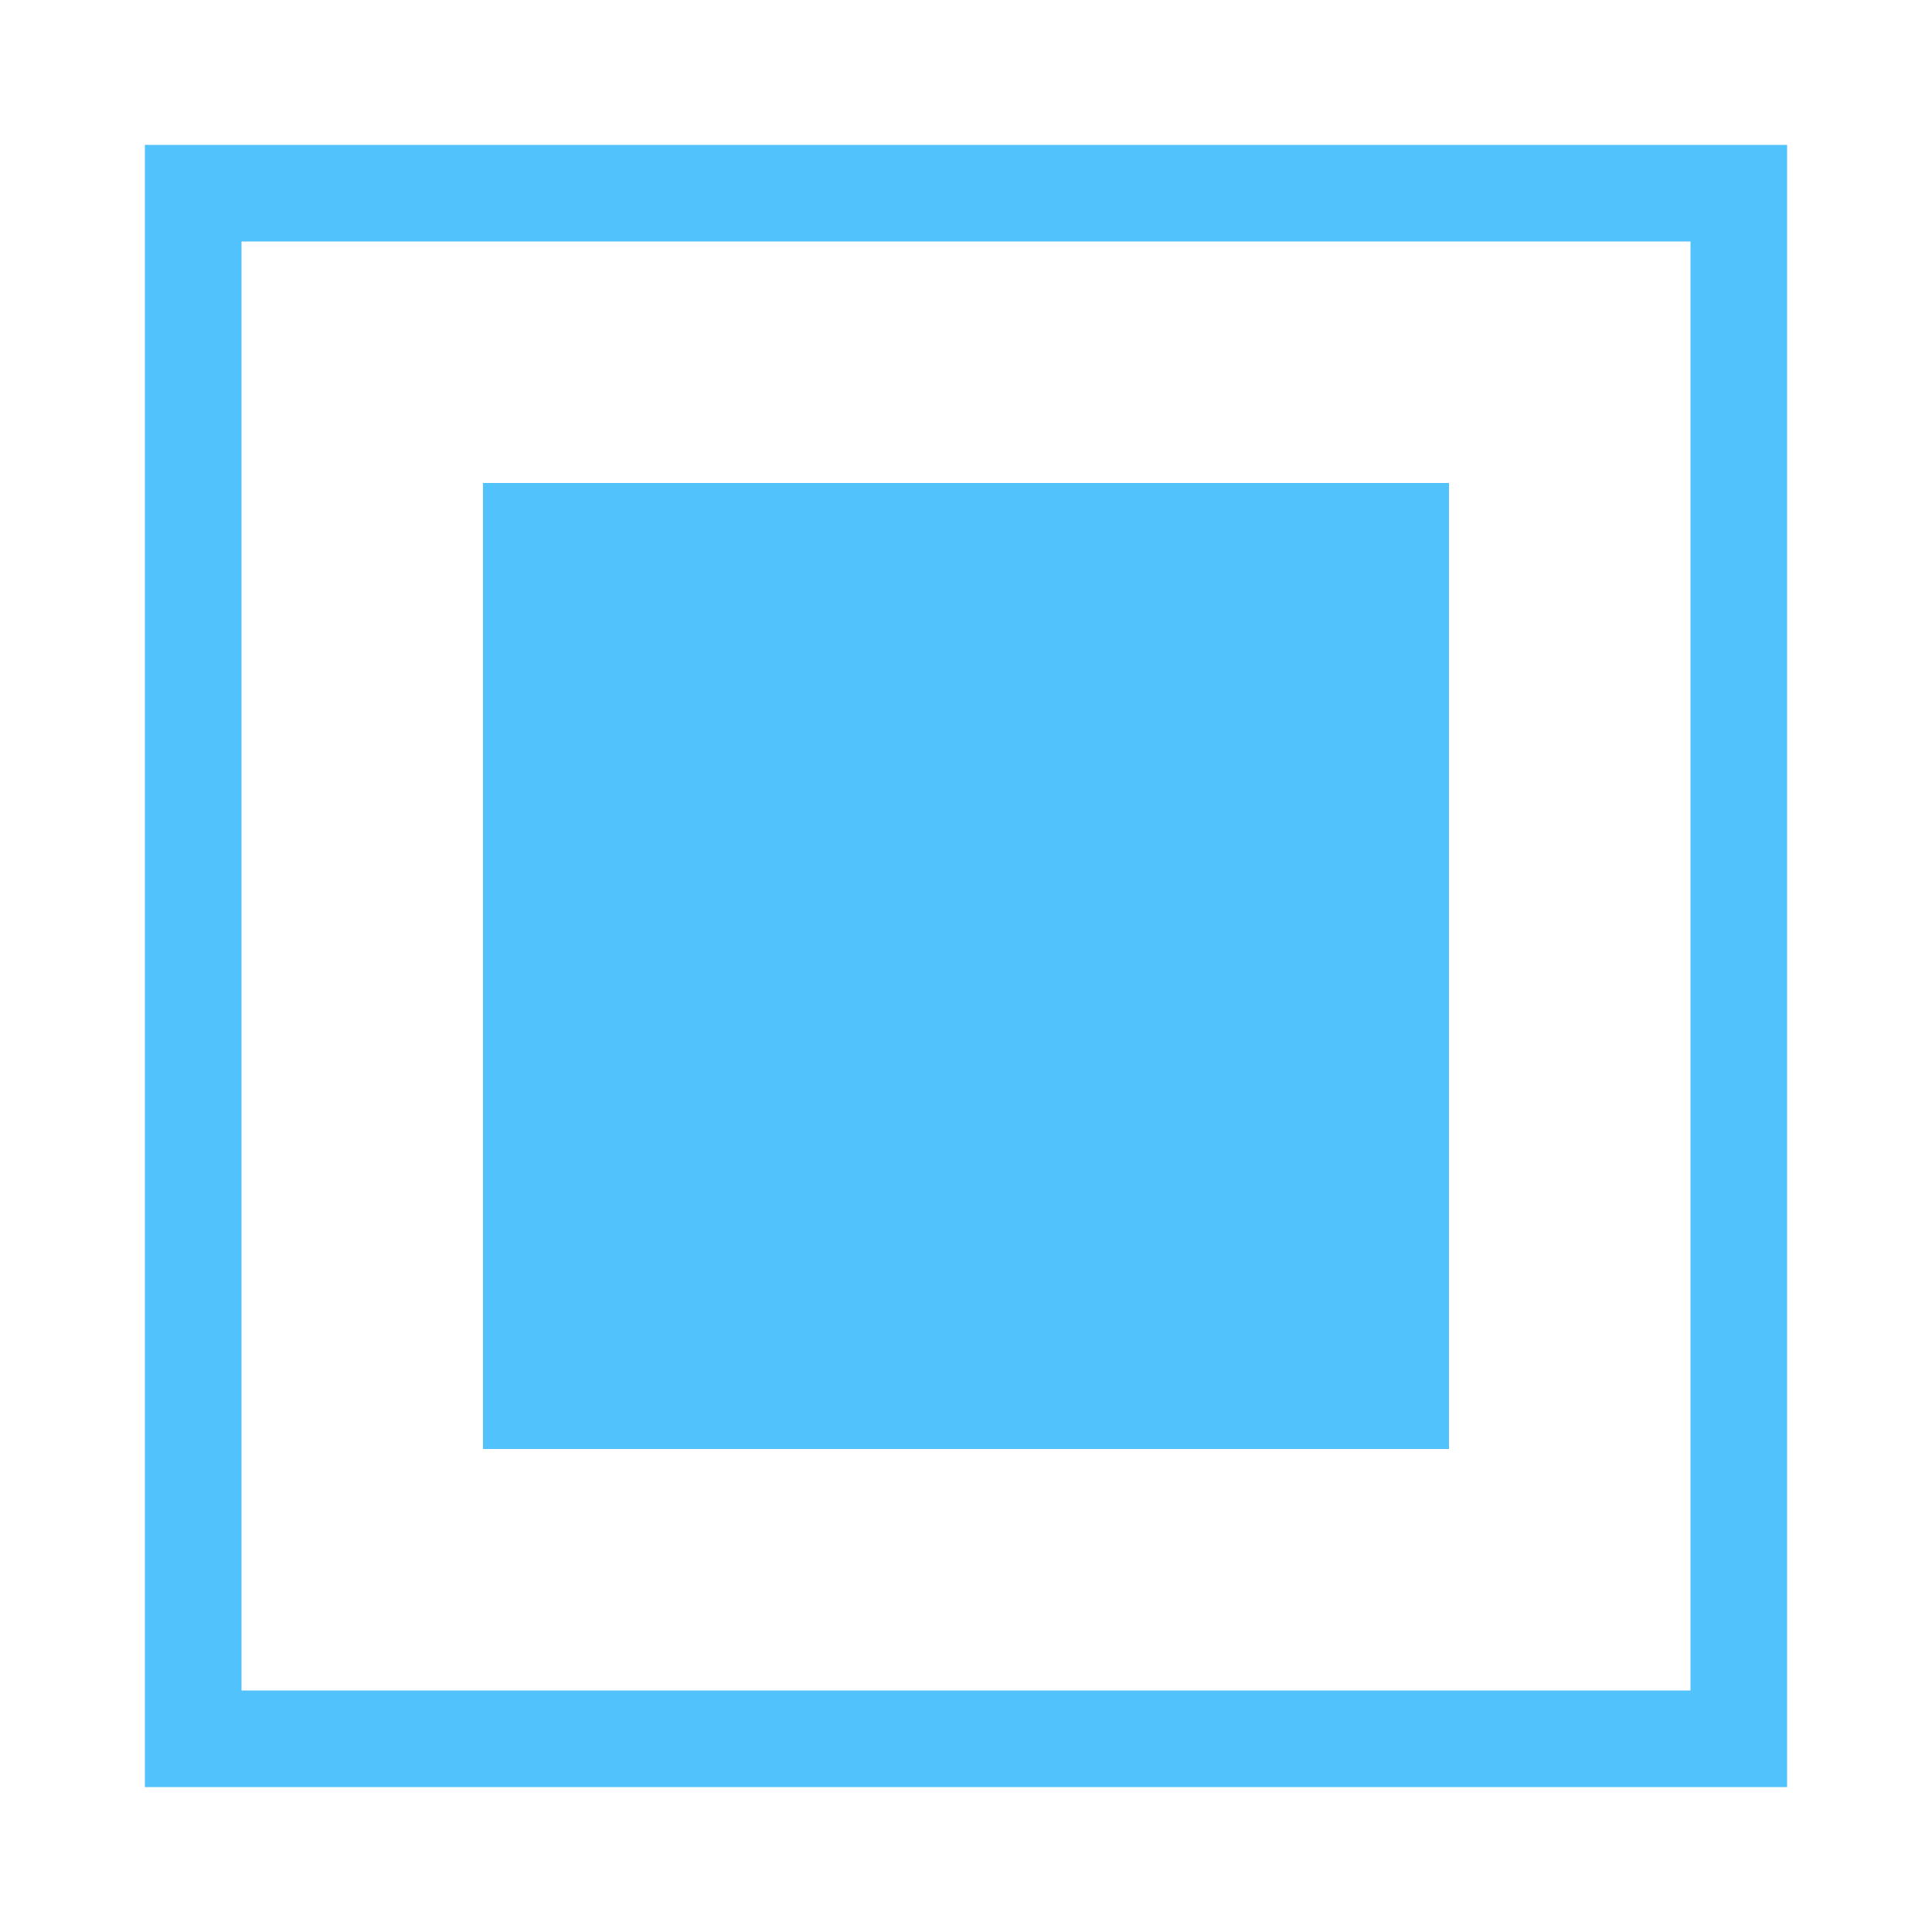
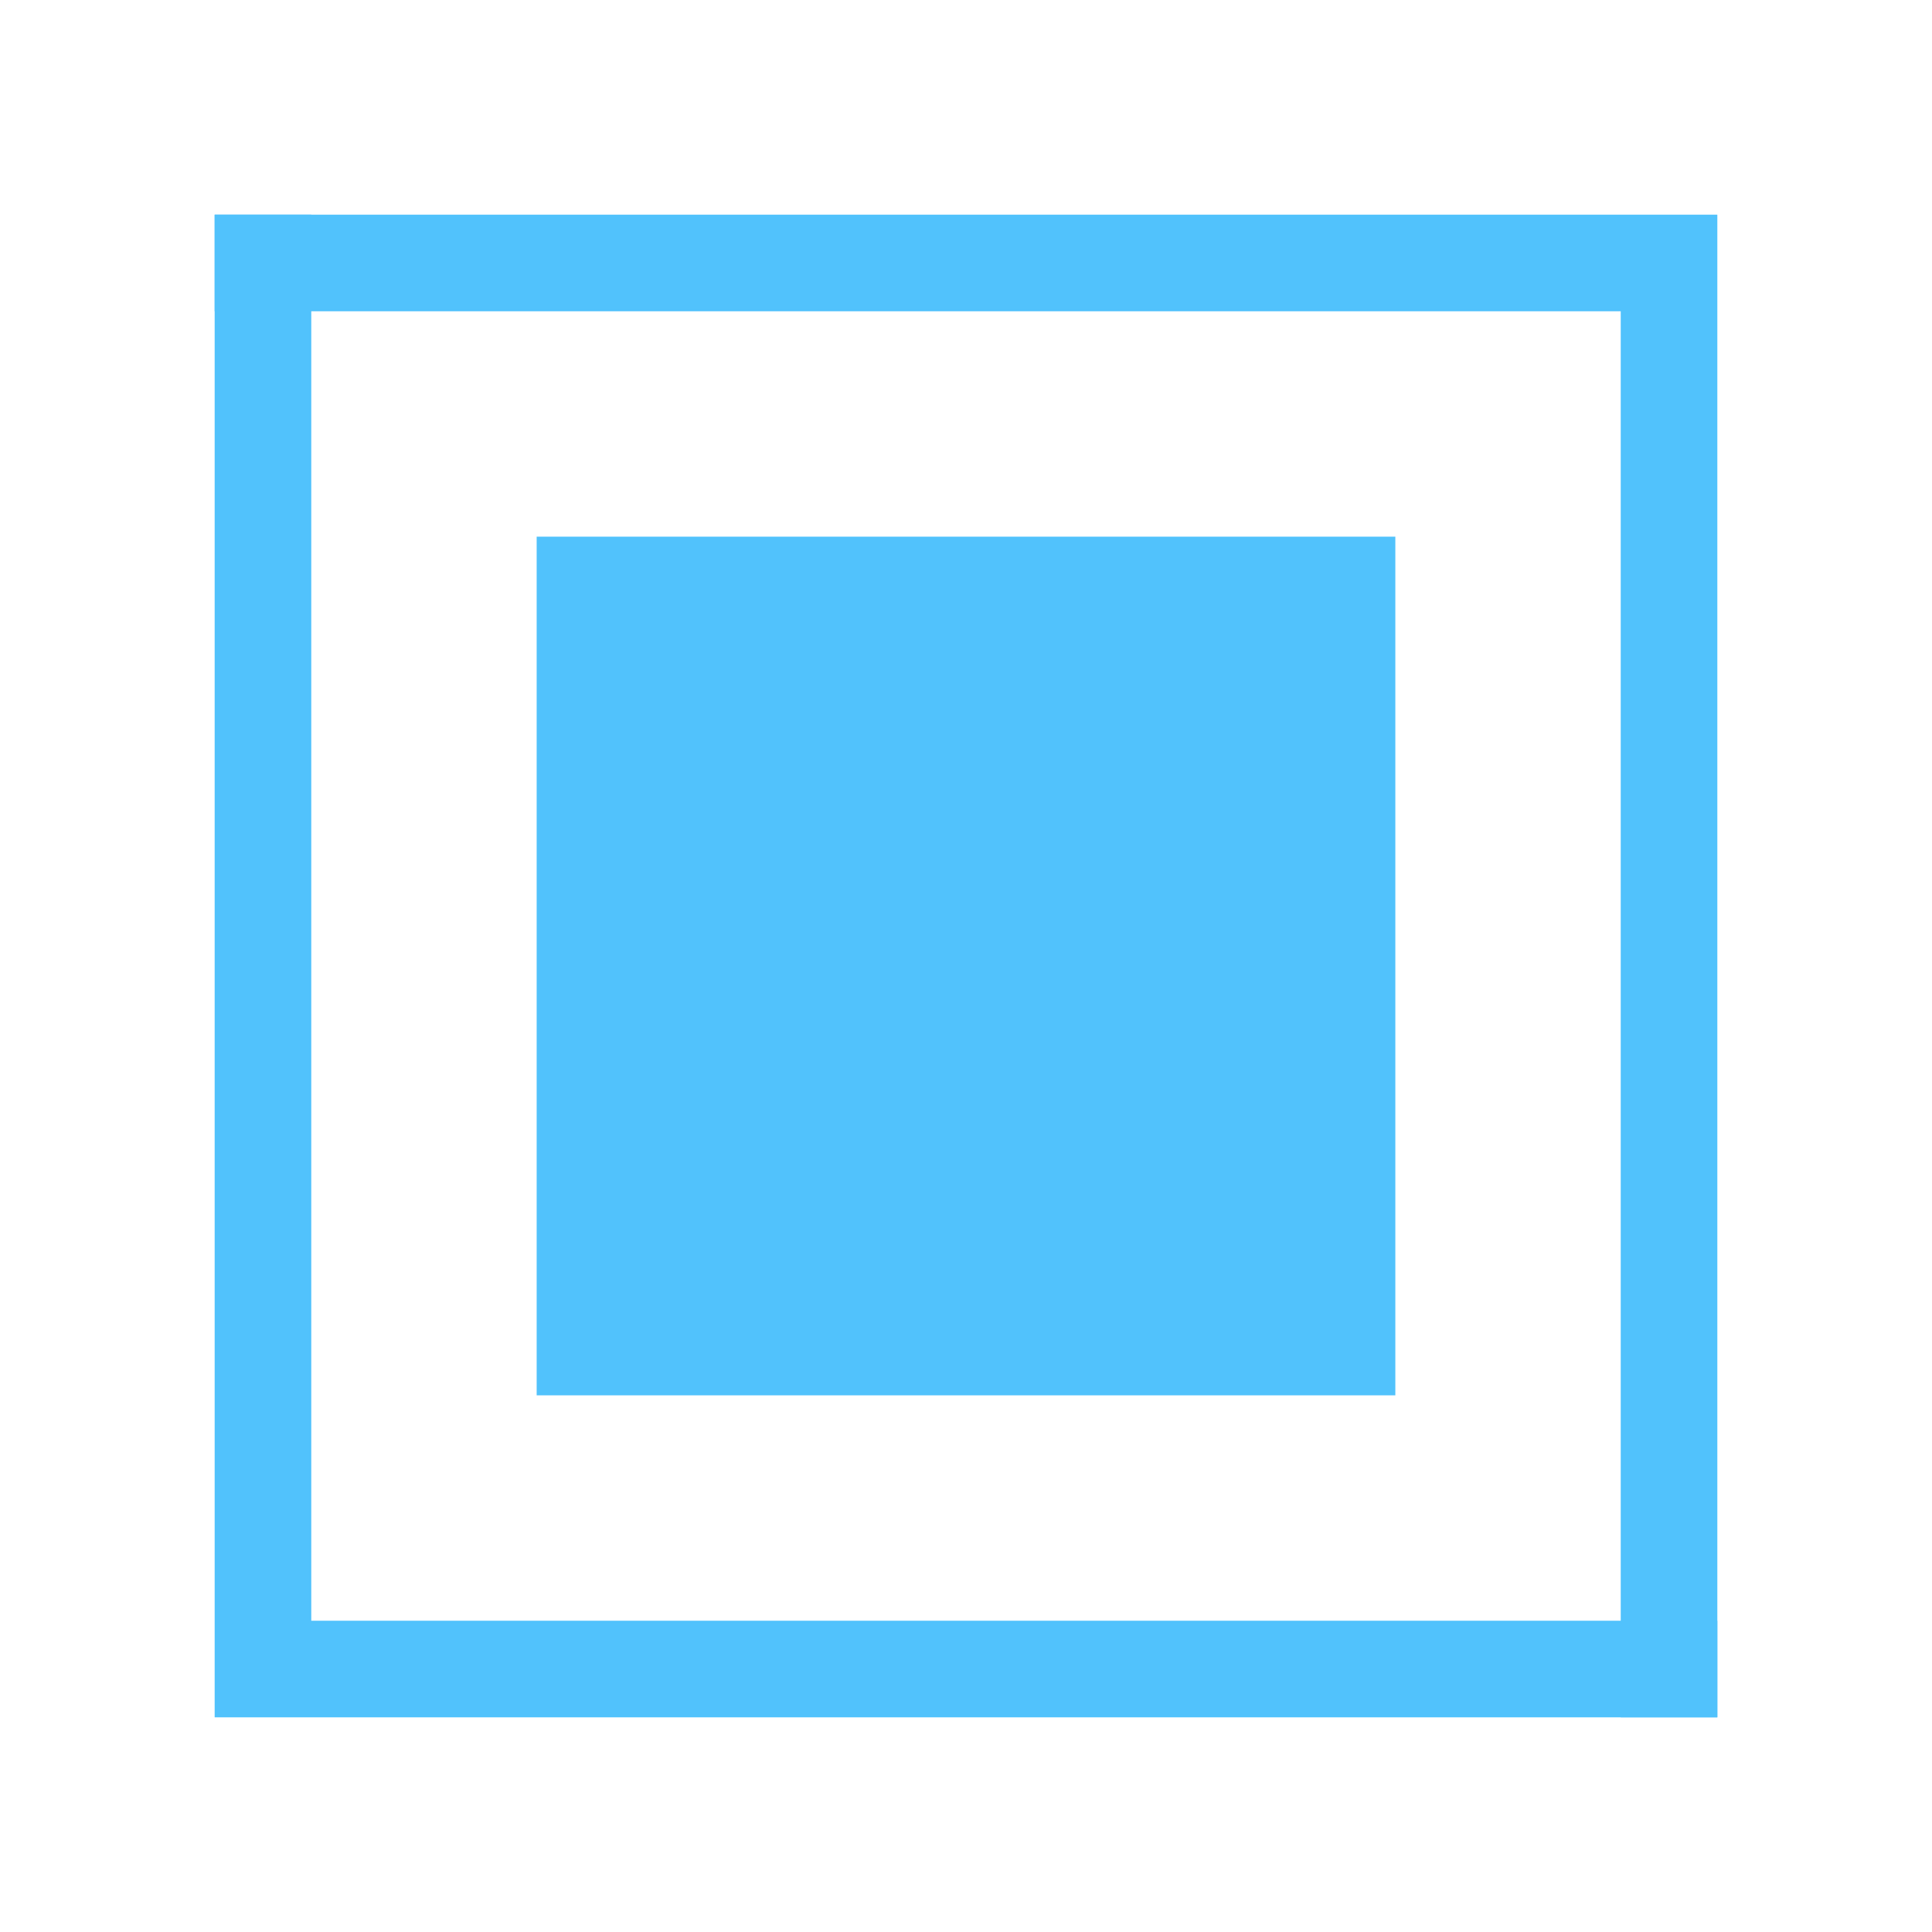
- <svg x="0pt" y="0pt" width="1000pt" height="1000pt" viewBox="0 0 1000 1000" enable-background="new 0 0 1000 1000" xml:space="preserve">
-   <path d="M100,100 h800 v800 h-800 v-800 z" fill="none" stroke="#51c2fc" stroke-width="50" />
-   <path d="M300,300 h400 v400 h-400 v-400 z" fill="#51c2fc" stroke="#51c2fc" stroke-width="100" />
+ <svg x="0px" y="0px" width="18px" height="18px" viewBox="0 0 18 18" enable-background="new 0 0 18 18" xml:space="preserve">
+   <path d="M2,2 h14 v14 h-0.9 v-13.1 h-13.1 z" fill="#51c2fc" />
+   <path d="M16,16 h-14 v-14 h0.9 v13.1 h13.1 z" fill="#51c2fc" />
+   <path d="M5,5 h8 v8 h-8 v-8 z" fill="#51c2fc" fill-rule="evenodd" />
</svg>
